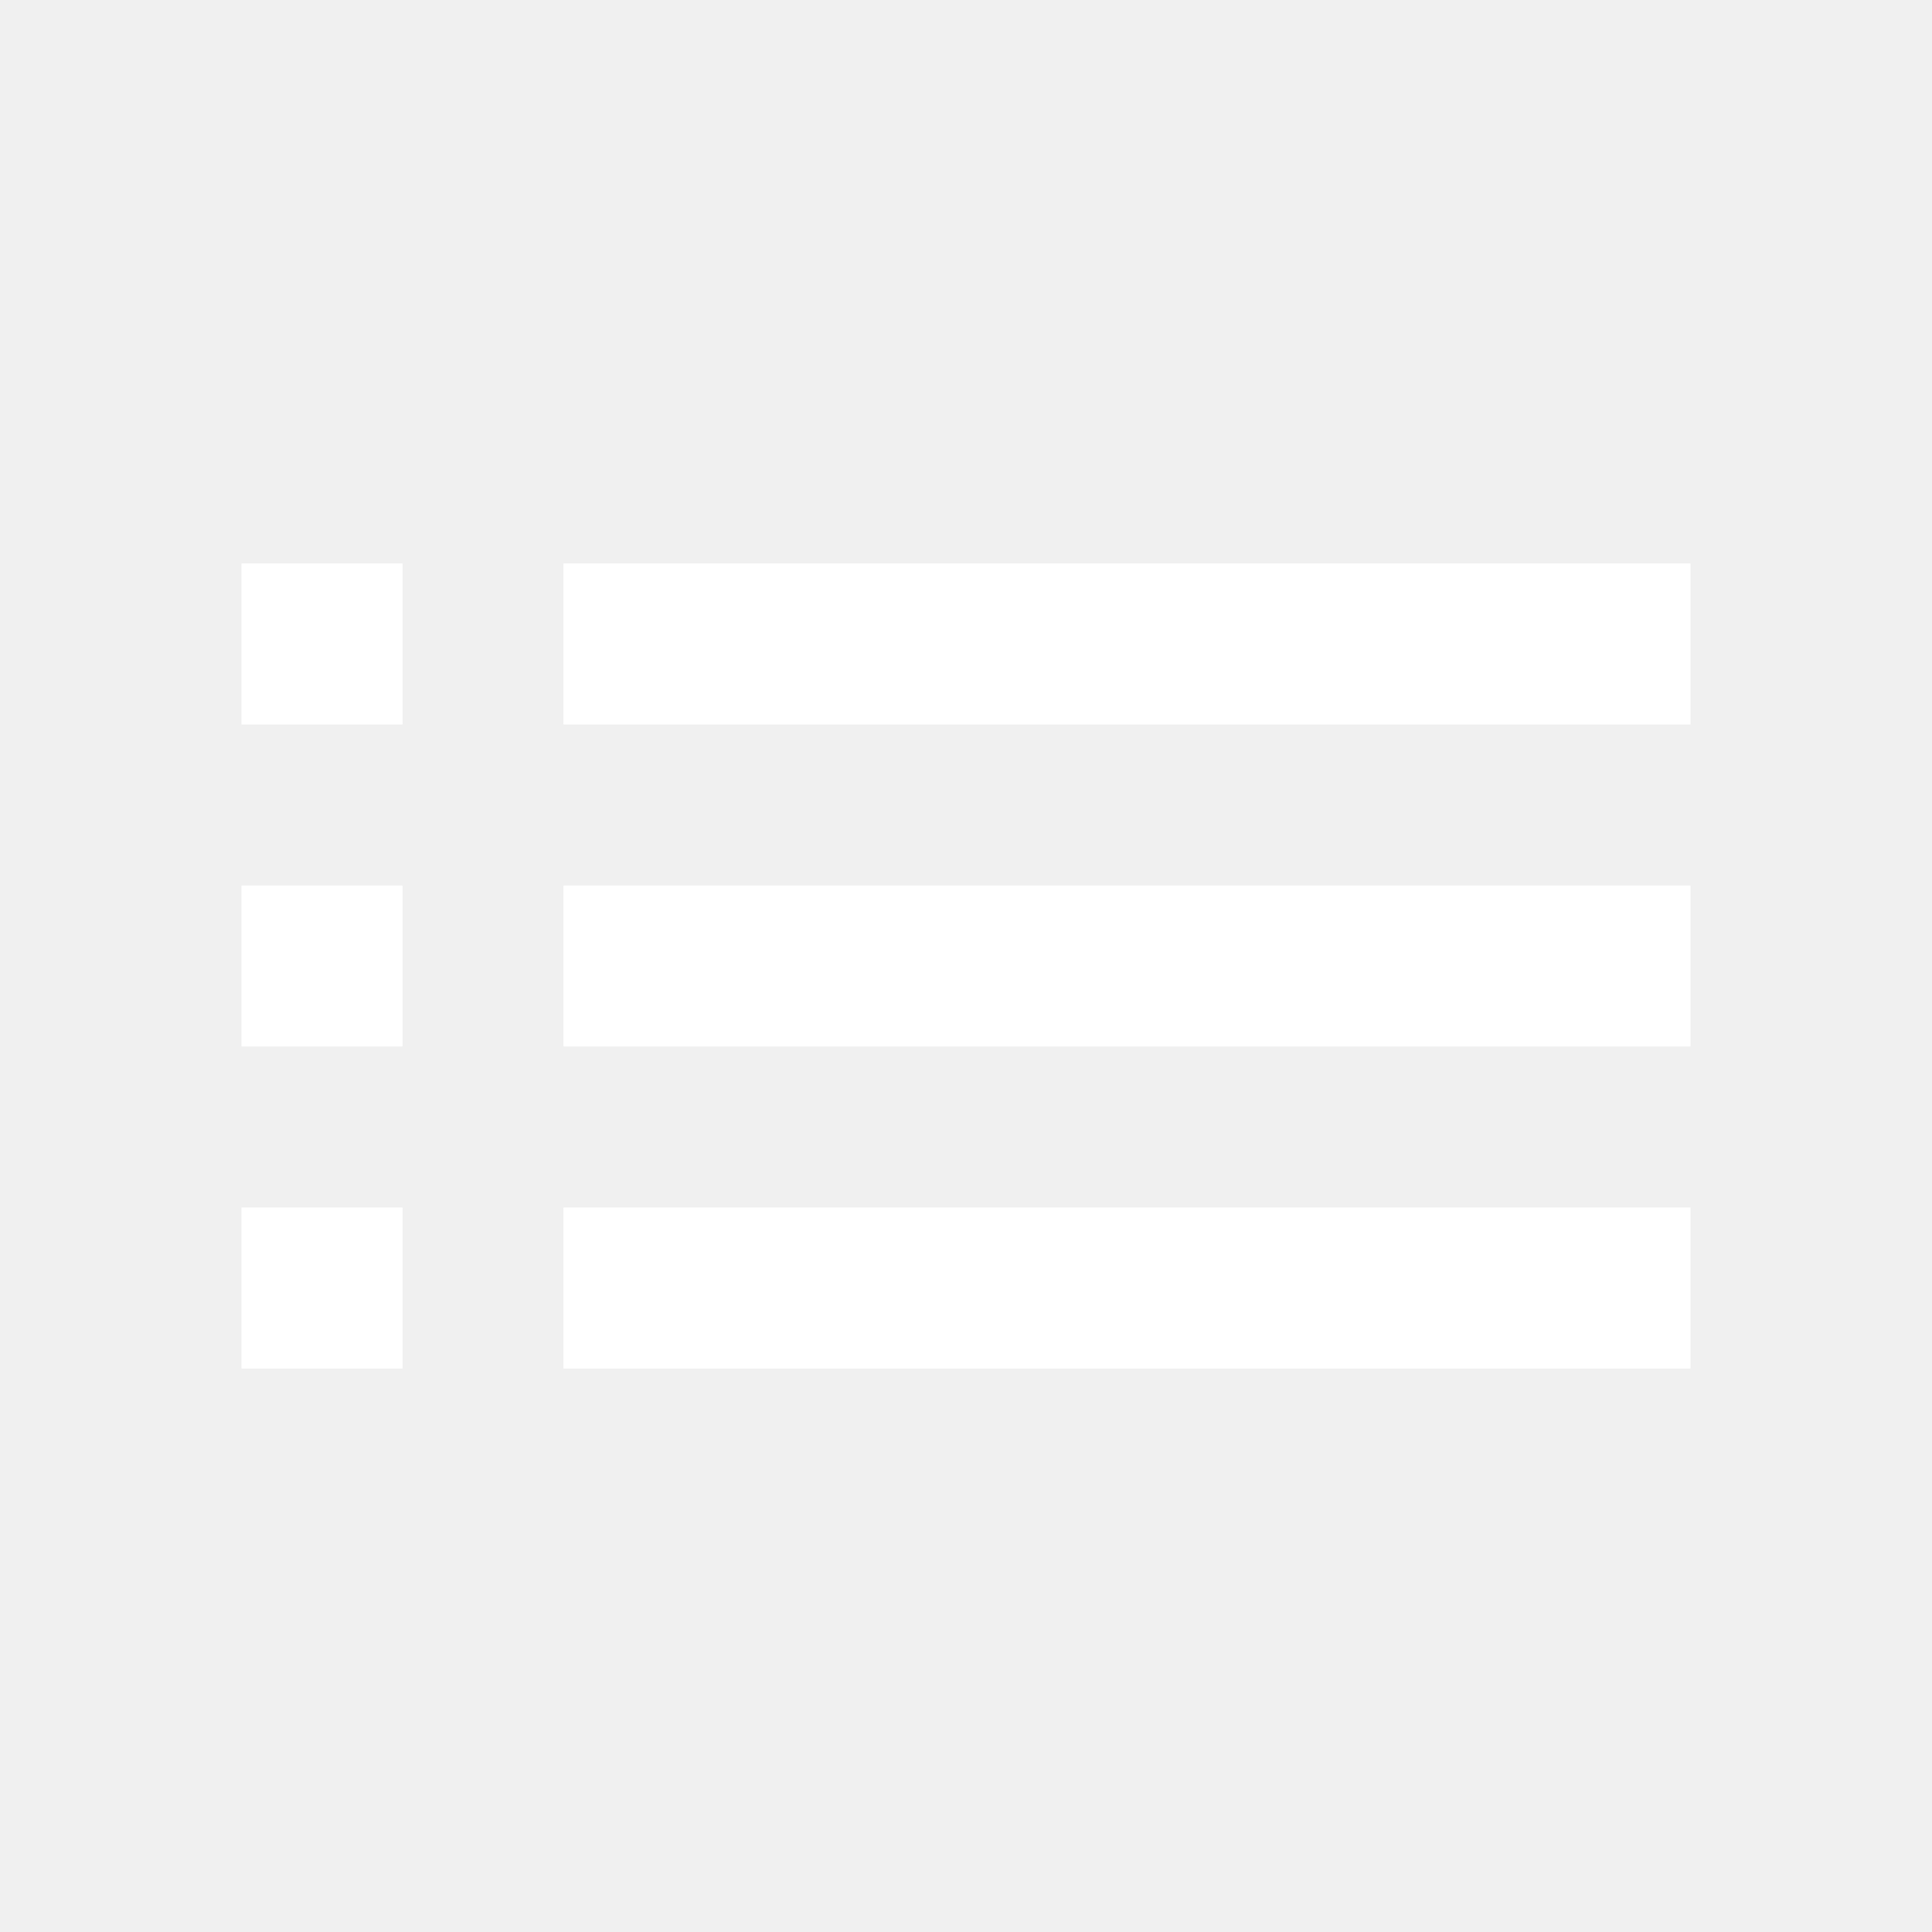
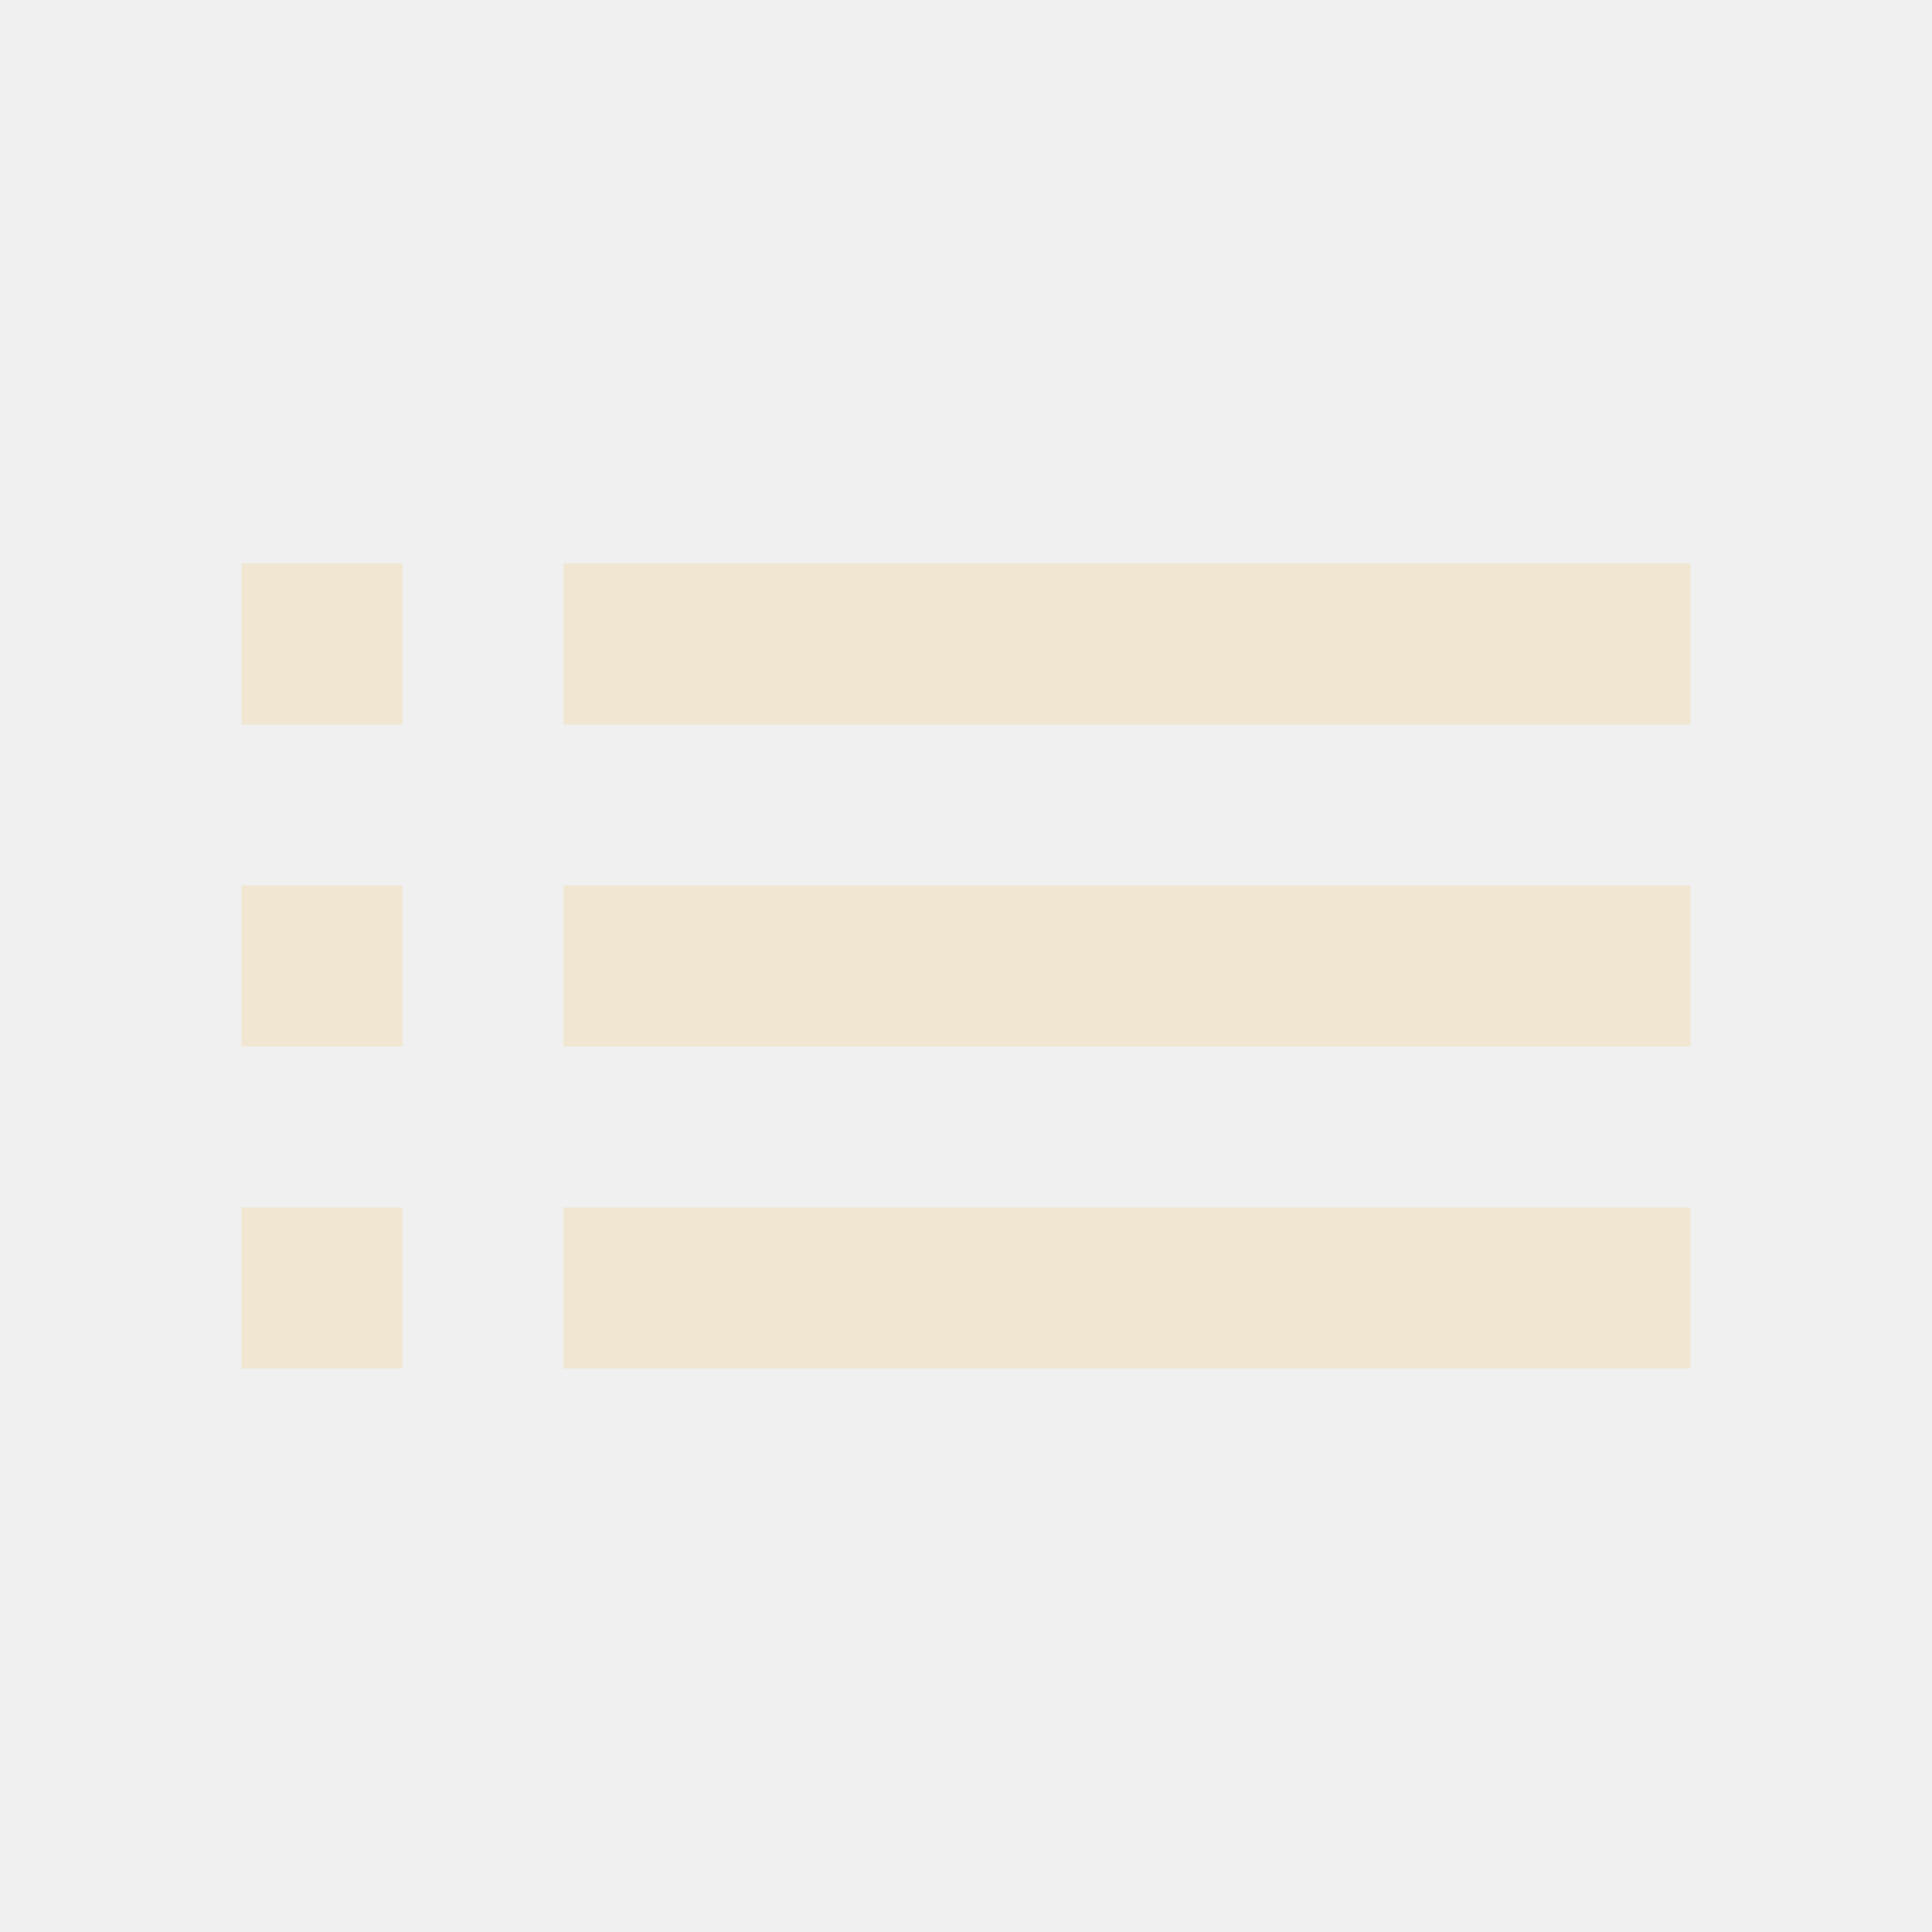
- <svg xmlns="http://www.w3.org/2000/svg" height="24px" viewBox="0 0 24 24" width="24px" fill="#FFFFFF">
+ <svg xmlns="http://www.w3.org/2000/svg" height="24px" viewBox="0 0 24 24" width="24px" fill="#F0E6D2">
  <path d="M0 0h24v24H0z" fill="none" />
  <path d="M3 13h2v-2H3v2zm0 4h2v-2H3v2zm0-8h2V7H3v2zm4 4h14v-2H7v2zm0 4h14v-2H7v2zM7 7v2h14V7H7z" />
</svg>
